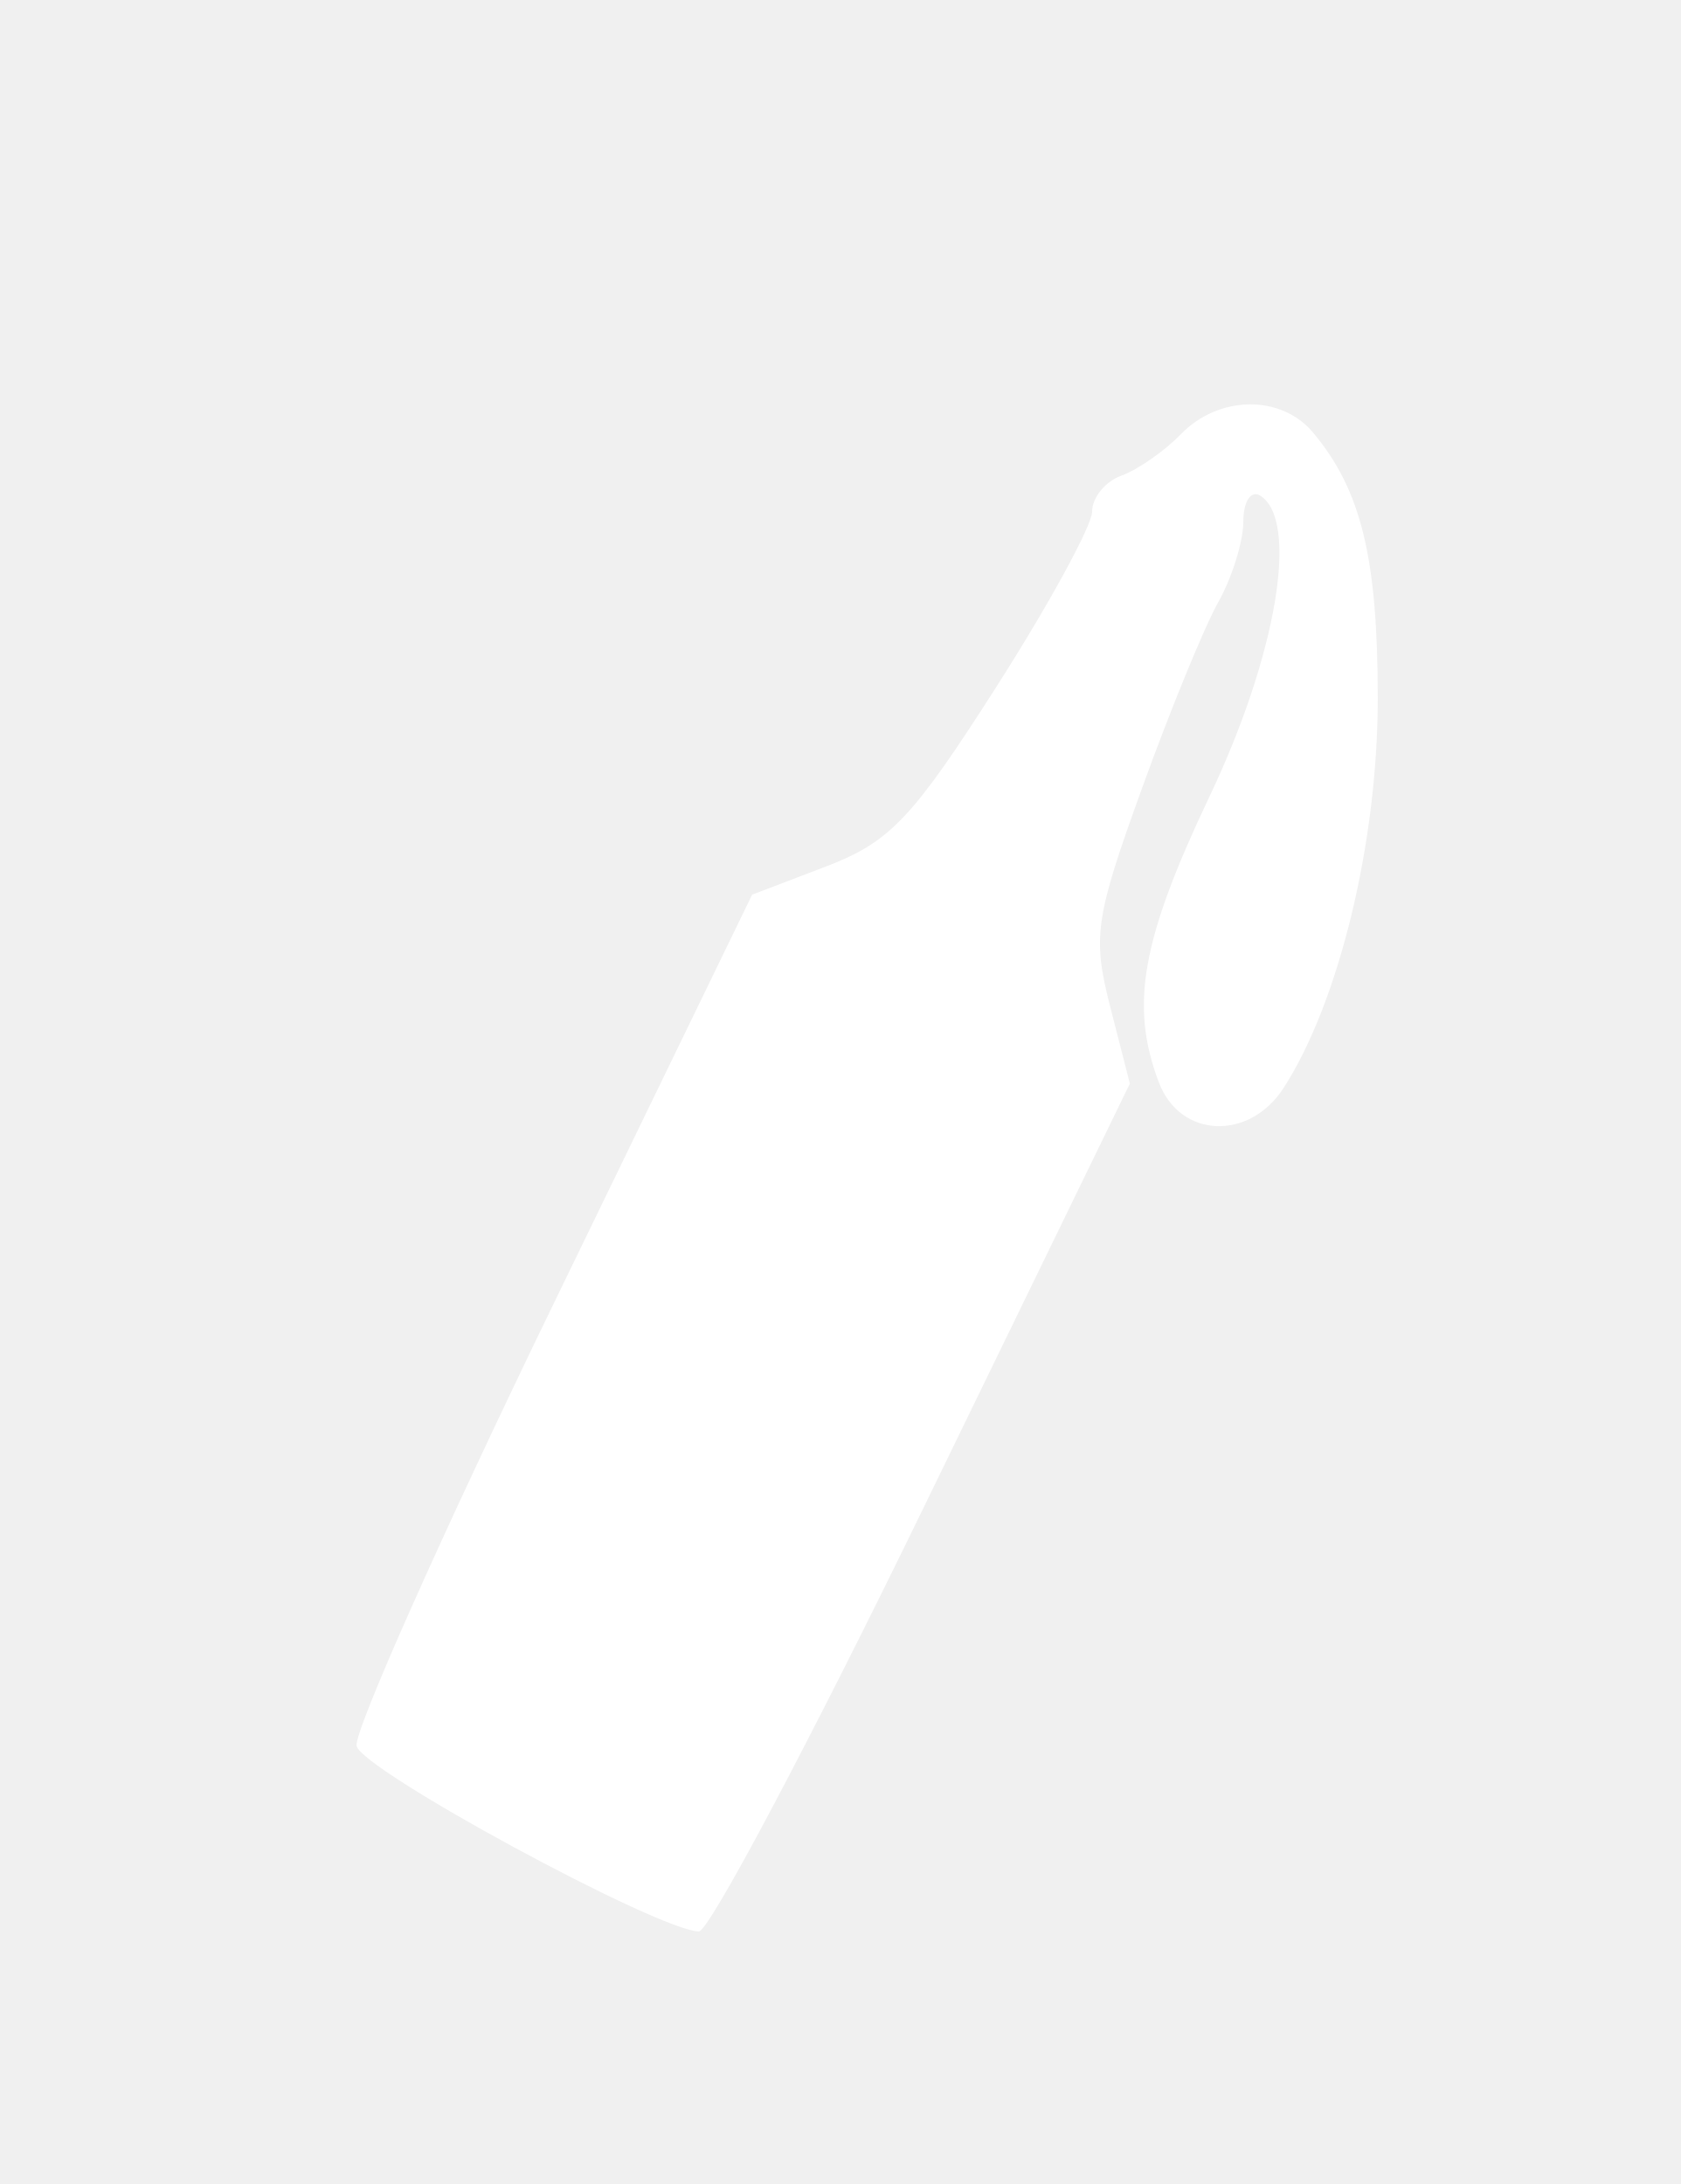
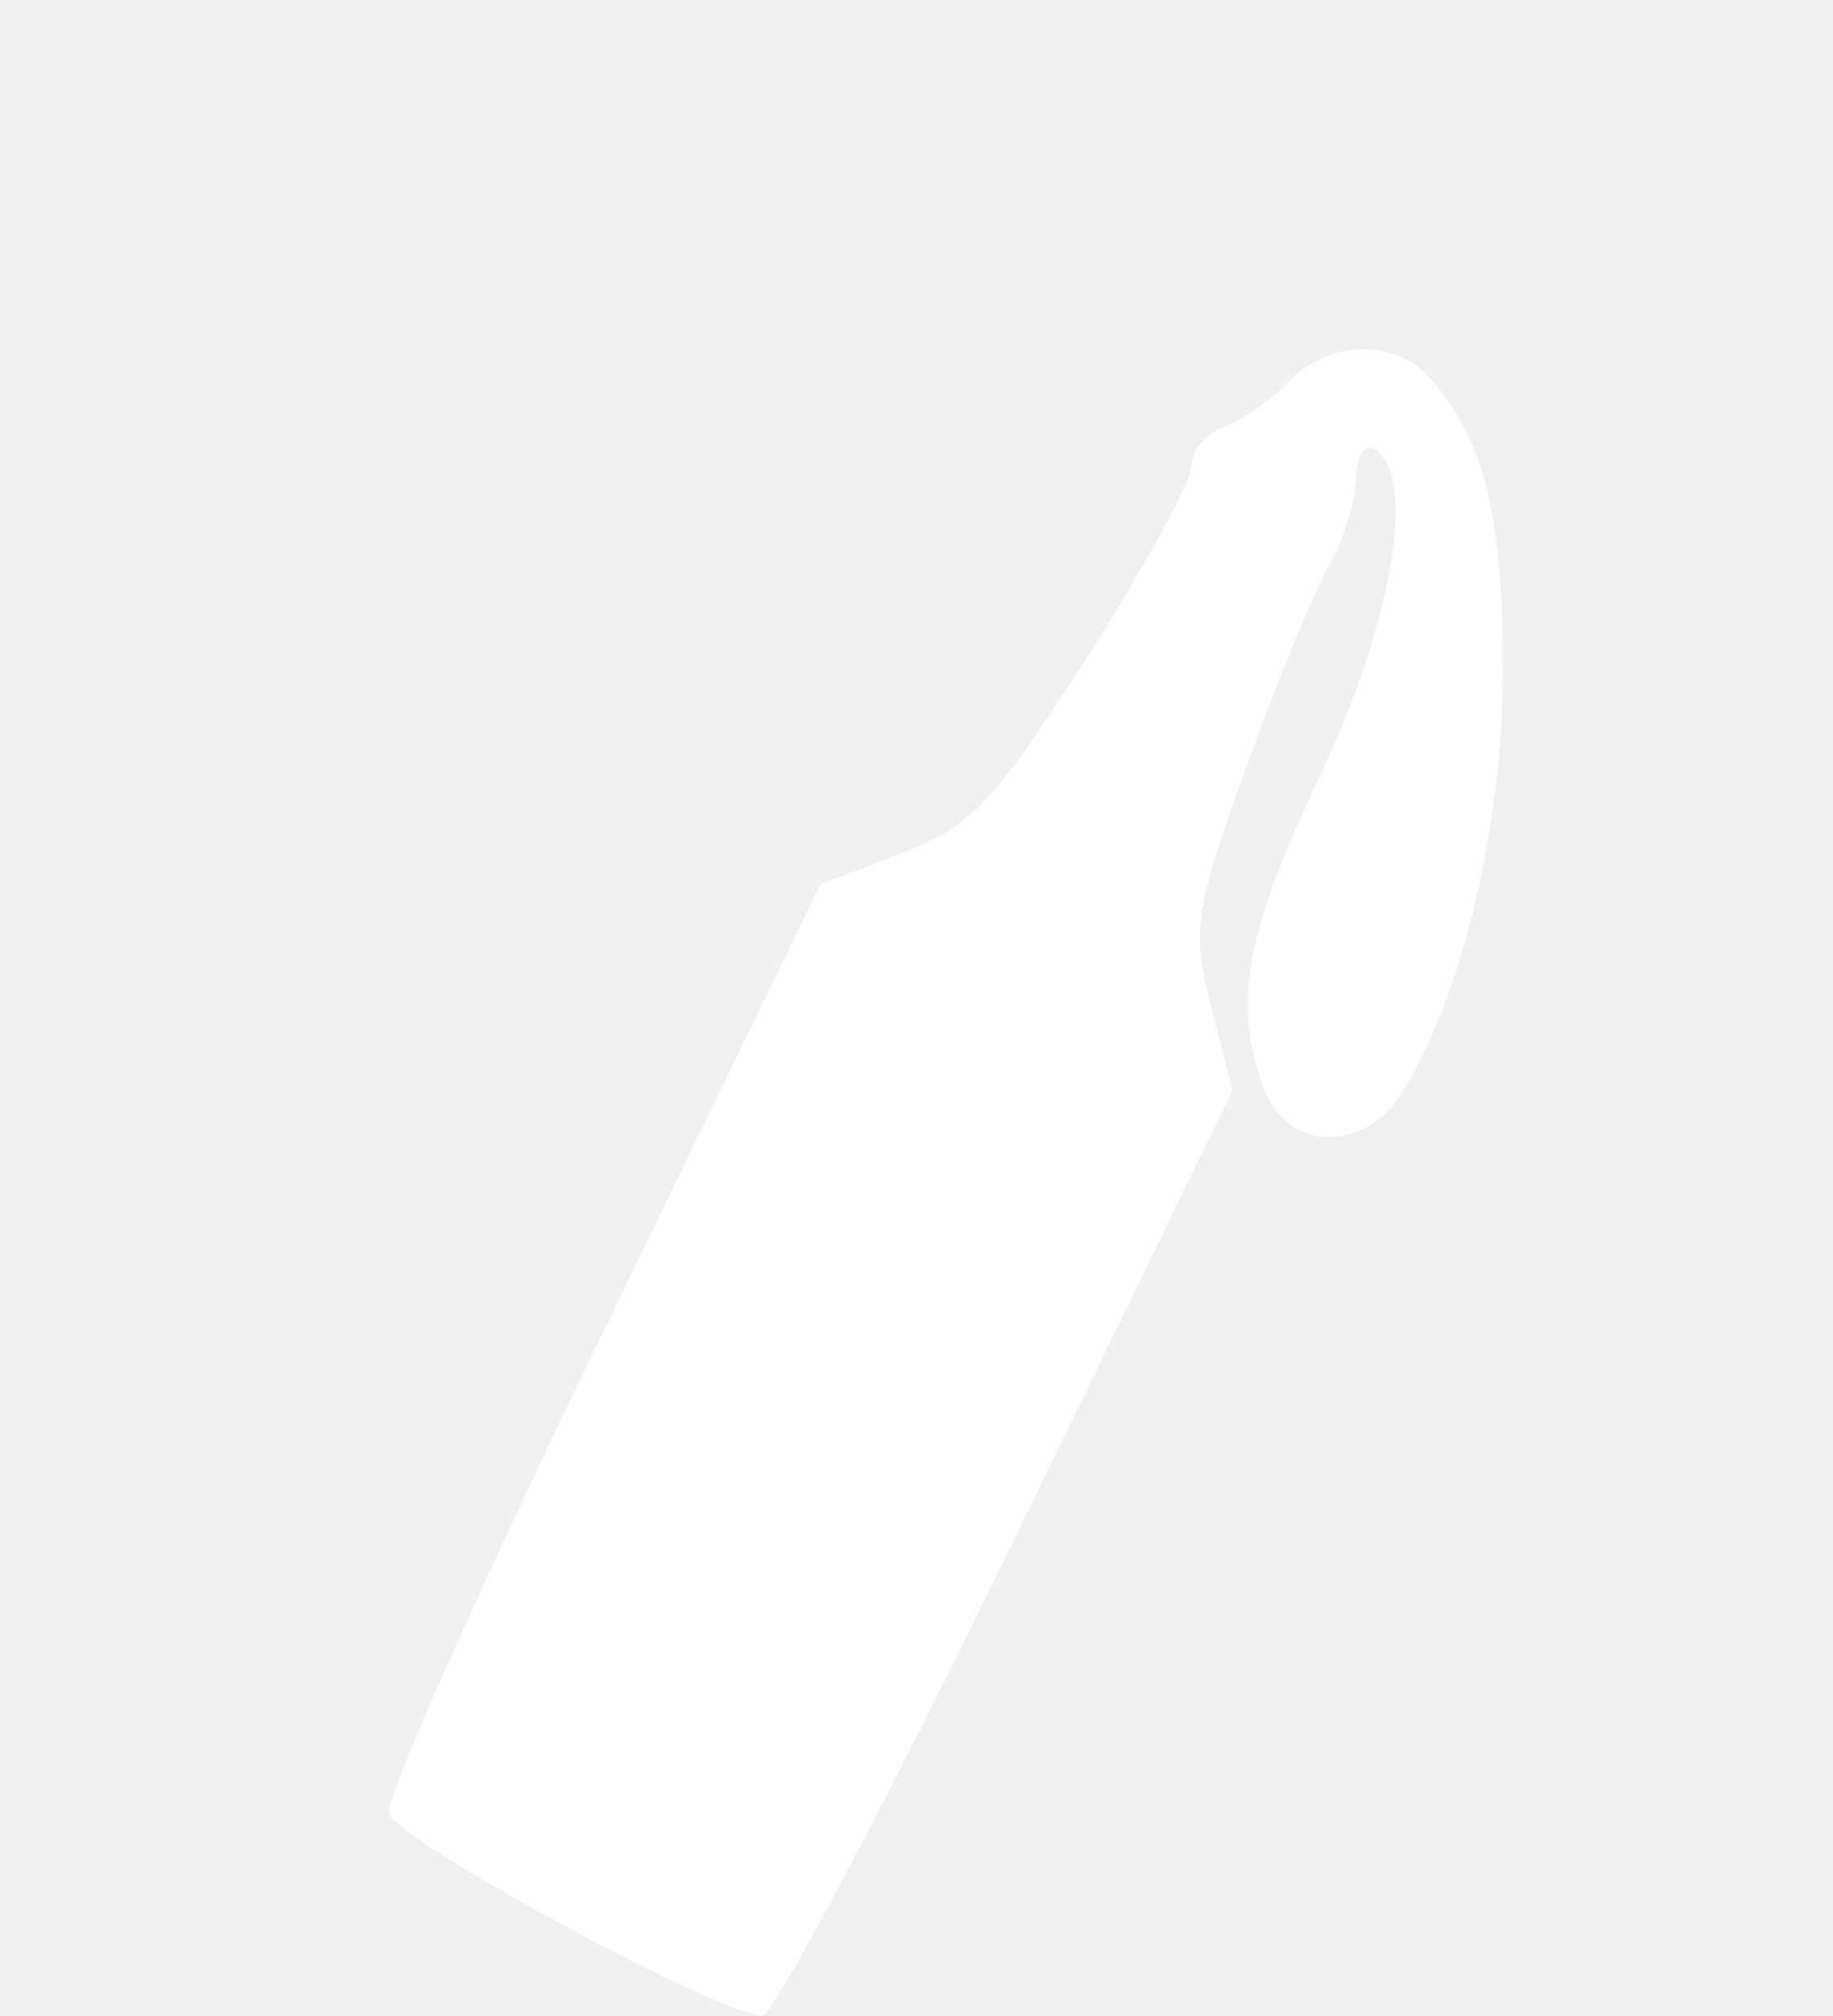
- <svg xmlns="http://www.w3.org/2000/svg" viewBox="0 0 100 130" version="1.1" fill="white">
+ <svg xmlns="http://www.w3.org/2000/svg" viewBox="0 5 100 110" version="1.1" fill="white">
  <path d="M 70.289 25.840 C 69.305 26.852, 67.713 27.963, 66.750 28.309 C 65.787 28.654, 65 29.618, 65 30.449 C 65 31.281, 62.422 35.998, 59.270 40.932 C 54.295 48.722, 52.962 50.125, 49.152 51.580 L 44.764 53.255 32.845 77.818 C 26.290 91.328, 21.060 103.074, 21.223 103.921 C 21.497 105.342, 39.114 114.897, 41.592 114.968 C 42.193 114.986, 48.211 103.637, 54.965 89.750 L 67.246 64.500 66.079 59.938 C 65.010 55.760, 65.168 54.665, 67.961 46.938 C 69.638 42.297, 71.683 37.306, 72.505 35.846 C 73.327 34.386, 74 32.222, 74 31.037 C 74 29.852, 74.450 29.160, 75 29.500 C 77.338 30.945, 75.990 38.983, 72 47.381 C 67.927 55.953, 67.235 59.857, 68.975 64.435 C 70.238 67.755, 74.355 67.930, 76.402 64.750 C 79.702 59.624, 82 50.111, 82 41.579 C 82 33.214, 81.020 29.185, 78.152 25.750 C 76.251 23.474, 72.548 23.516, 70.289 25.840" stroke="none" fill-rule="evenodd" />
</svg>
